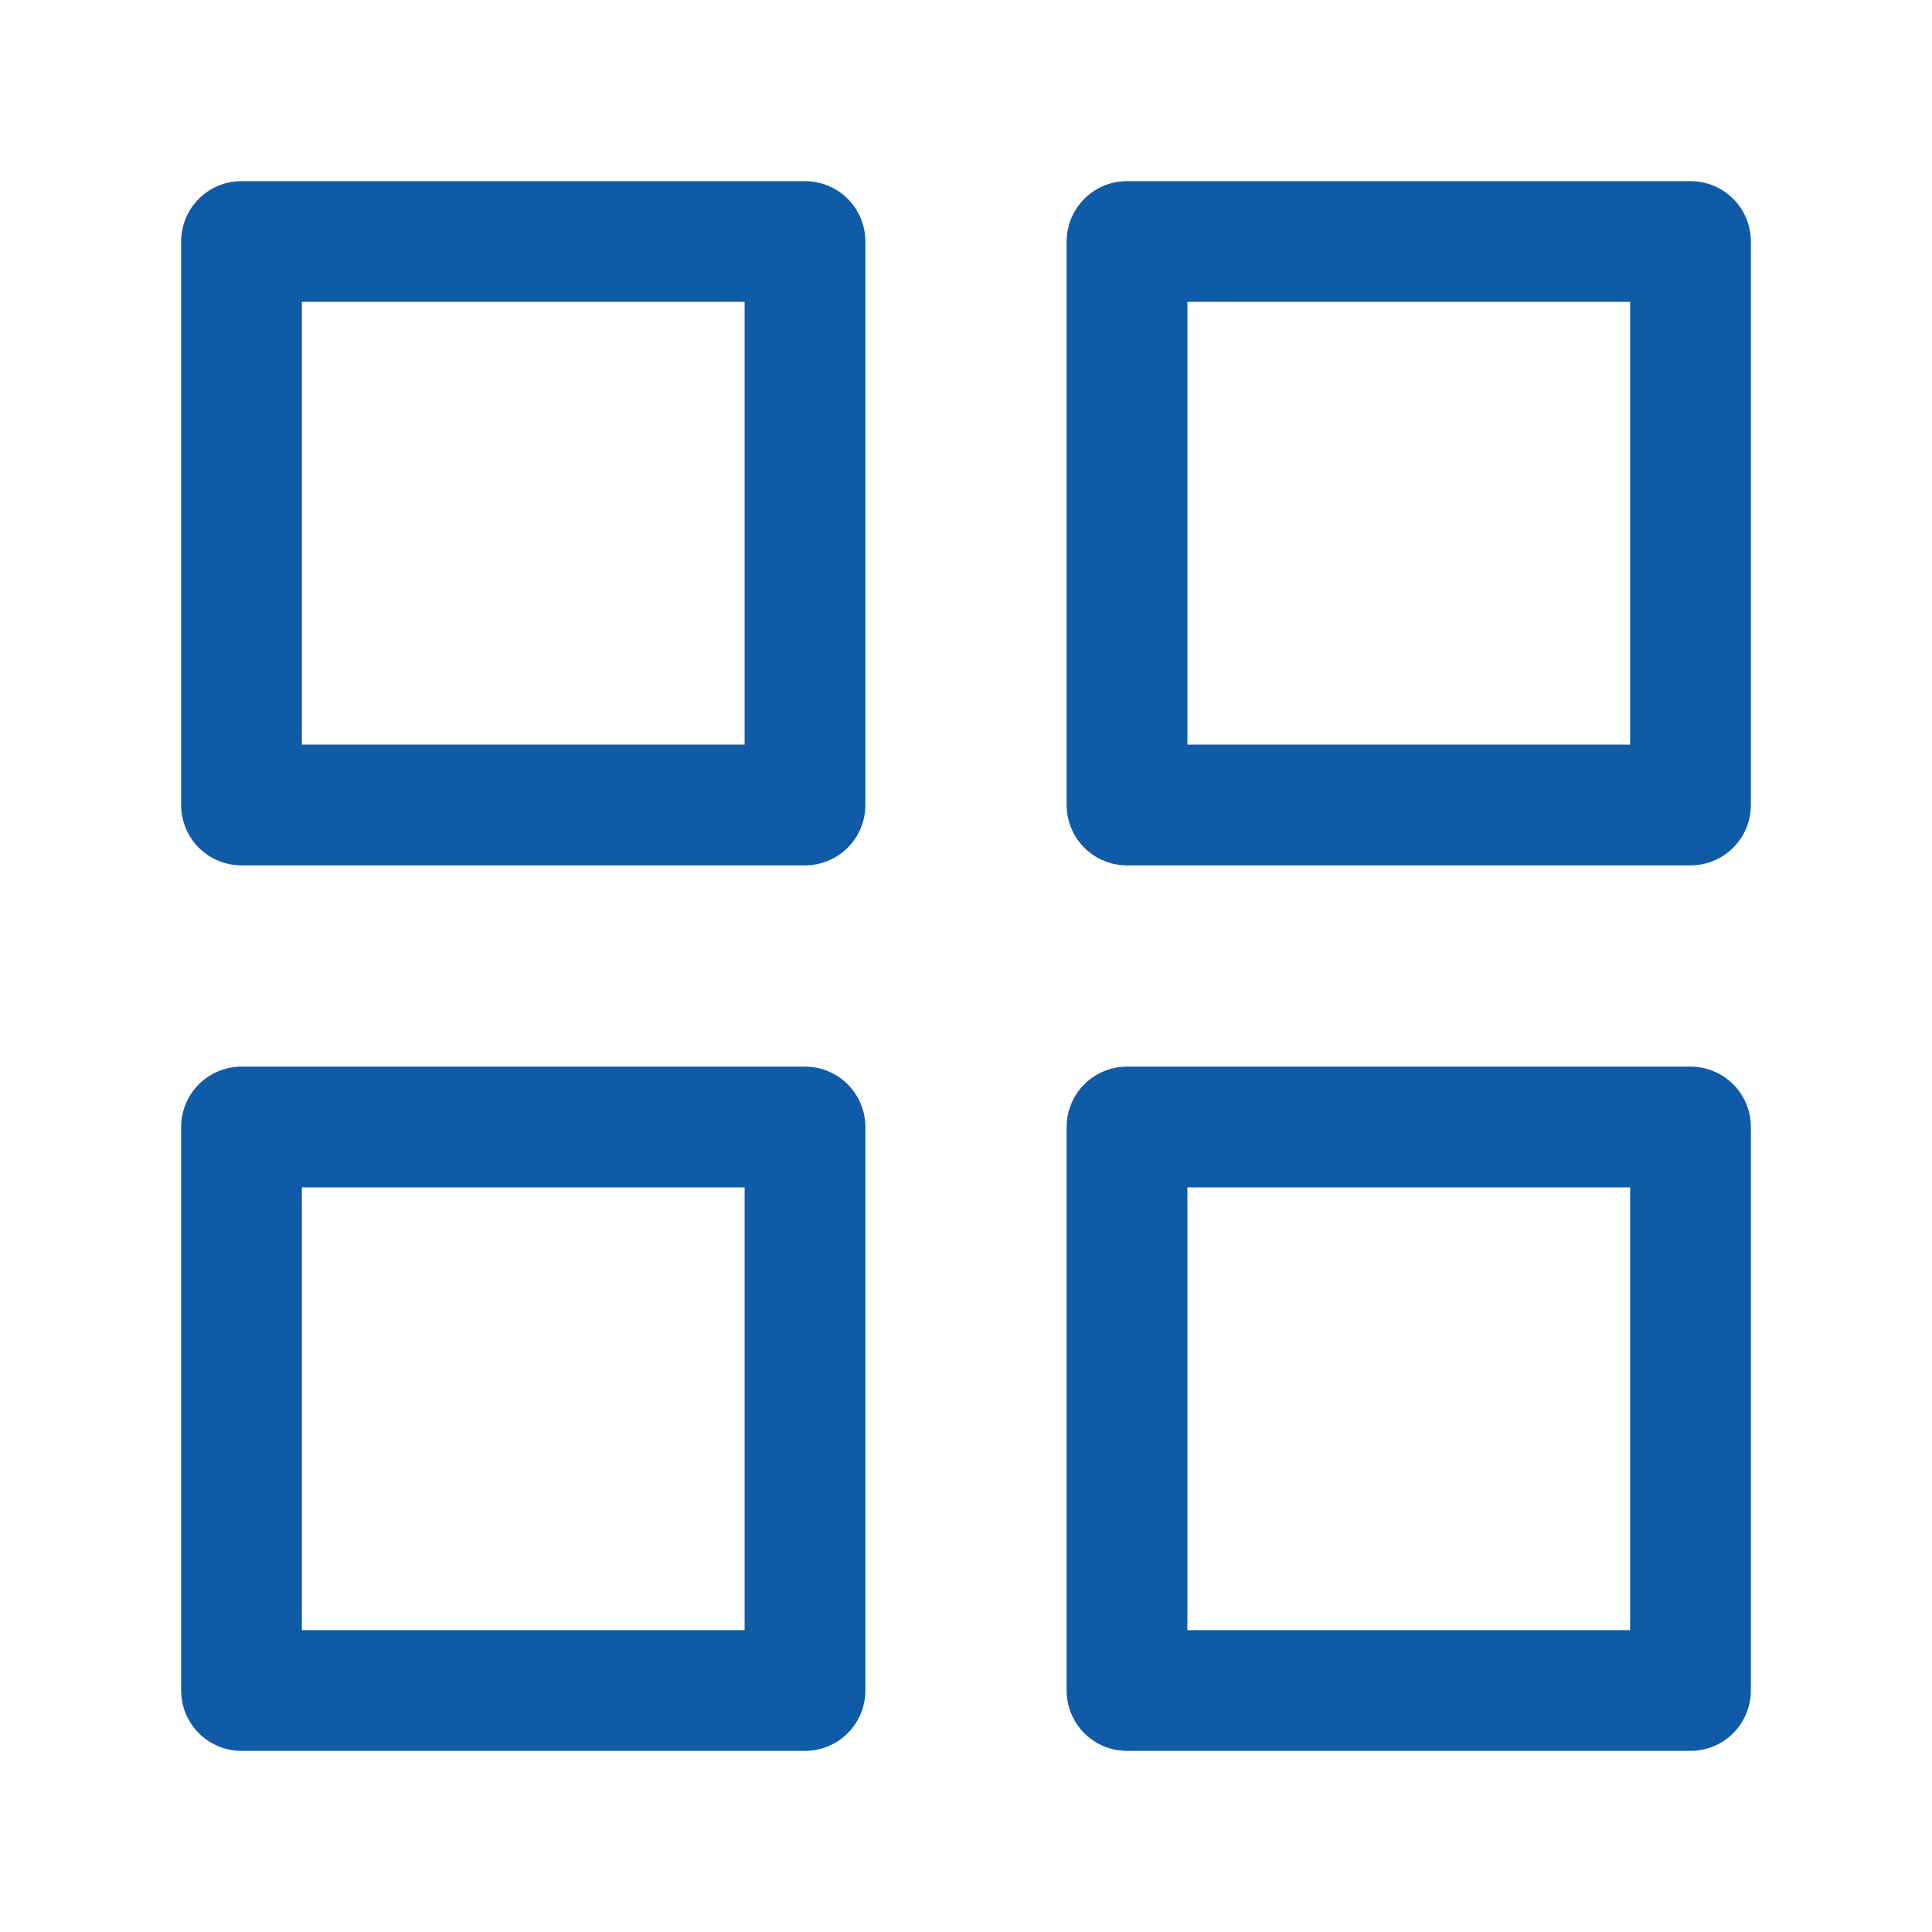
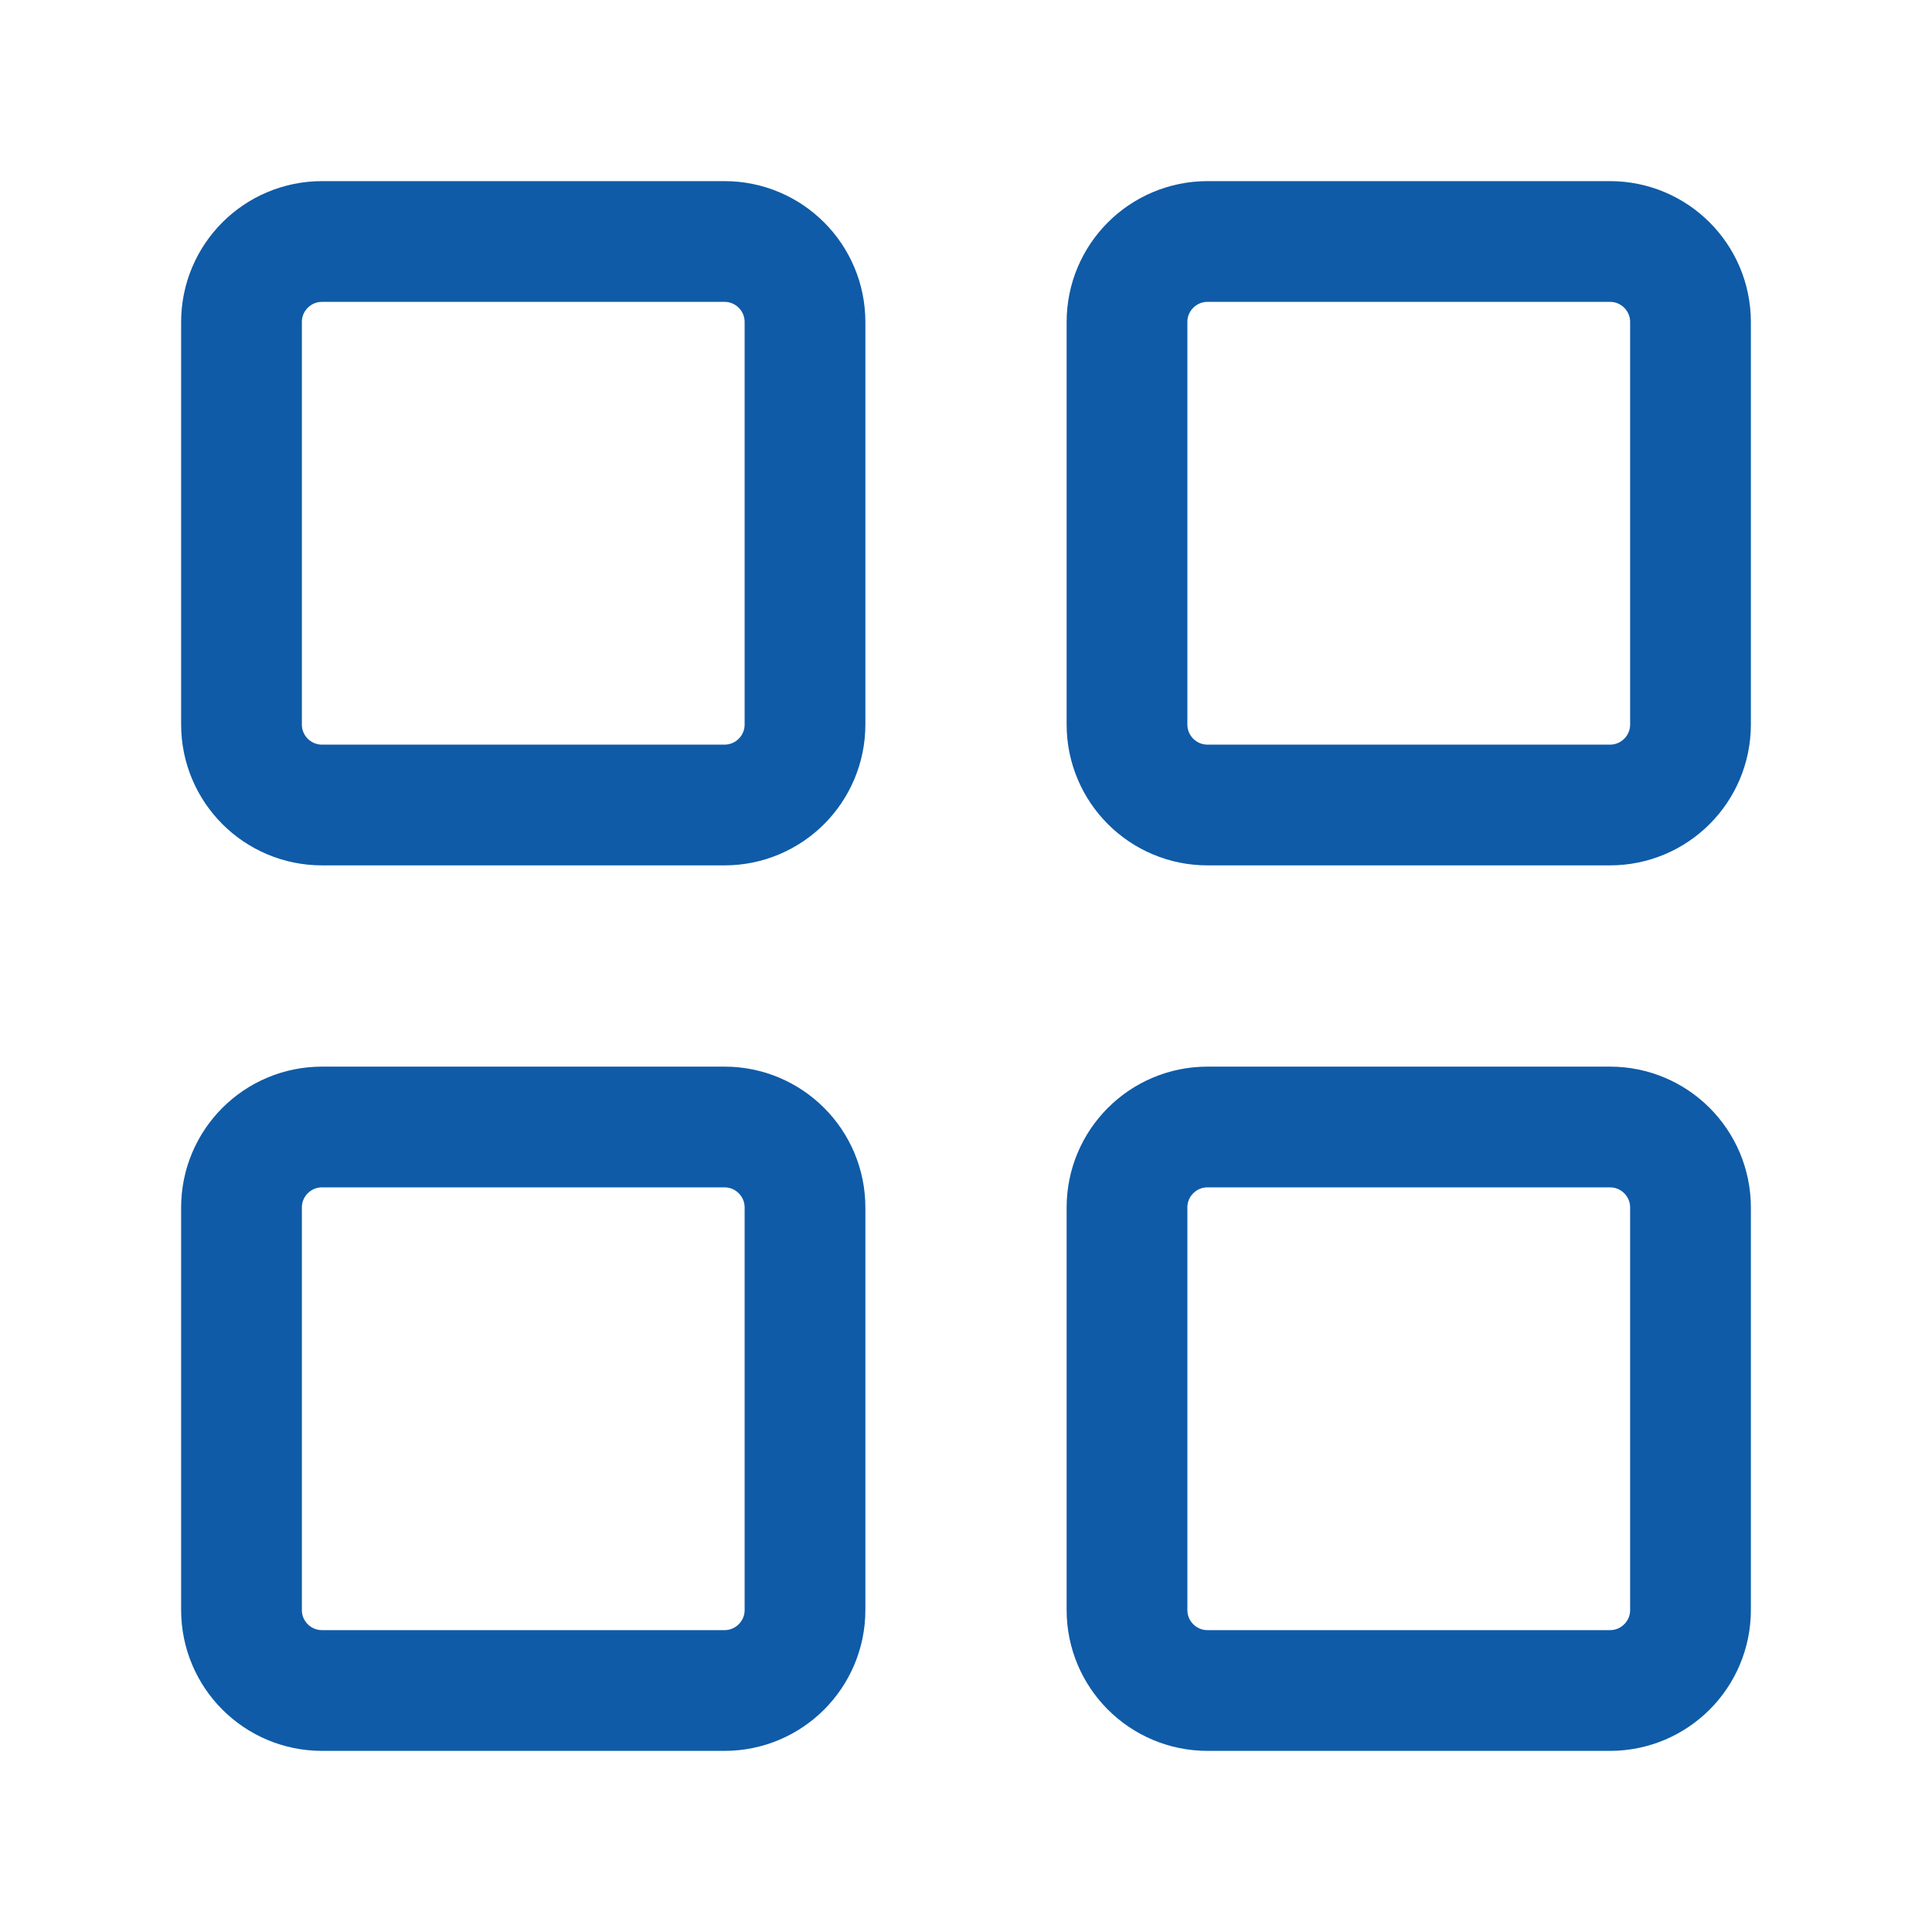
<svg xmlns="http://www.w3.org/2000/svg" width="64" height="64" viewBox="0 0 24 24" fill="none" stroke="#0f5ba7" stroke-width="1.5" stroke-linecap="round" stroke-linejoin="round">
-   <rect x="3" y="3" width="7" height="7" />
-   <rect x="14" y="3" width="7" height="7" />
-   <rect x="3" y="14" width="7" height="7" />
-   <rect x="14" y="14" width="7" height="7" />
+   <rect width="7" height="7" x="3" y="3" rx="1" />
+   <rect width="7" height="7" x="14" y="3" rx="1" />
+   <rect width="7" height="7" x="14" y="14" rx="1" />
+   <rect width="7" height="7" x="3" y="14" rx="1" />
</svg>
